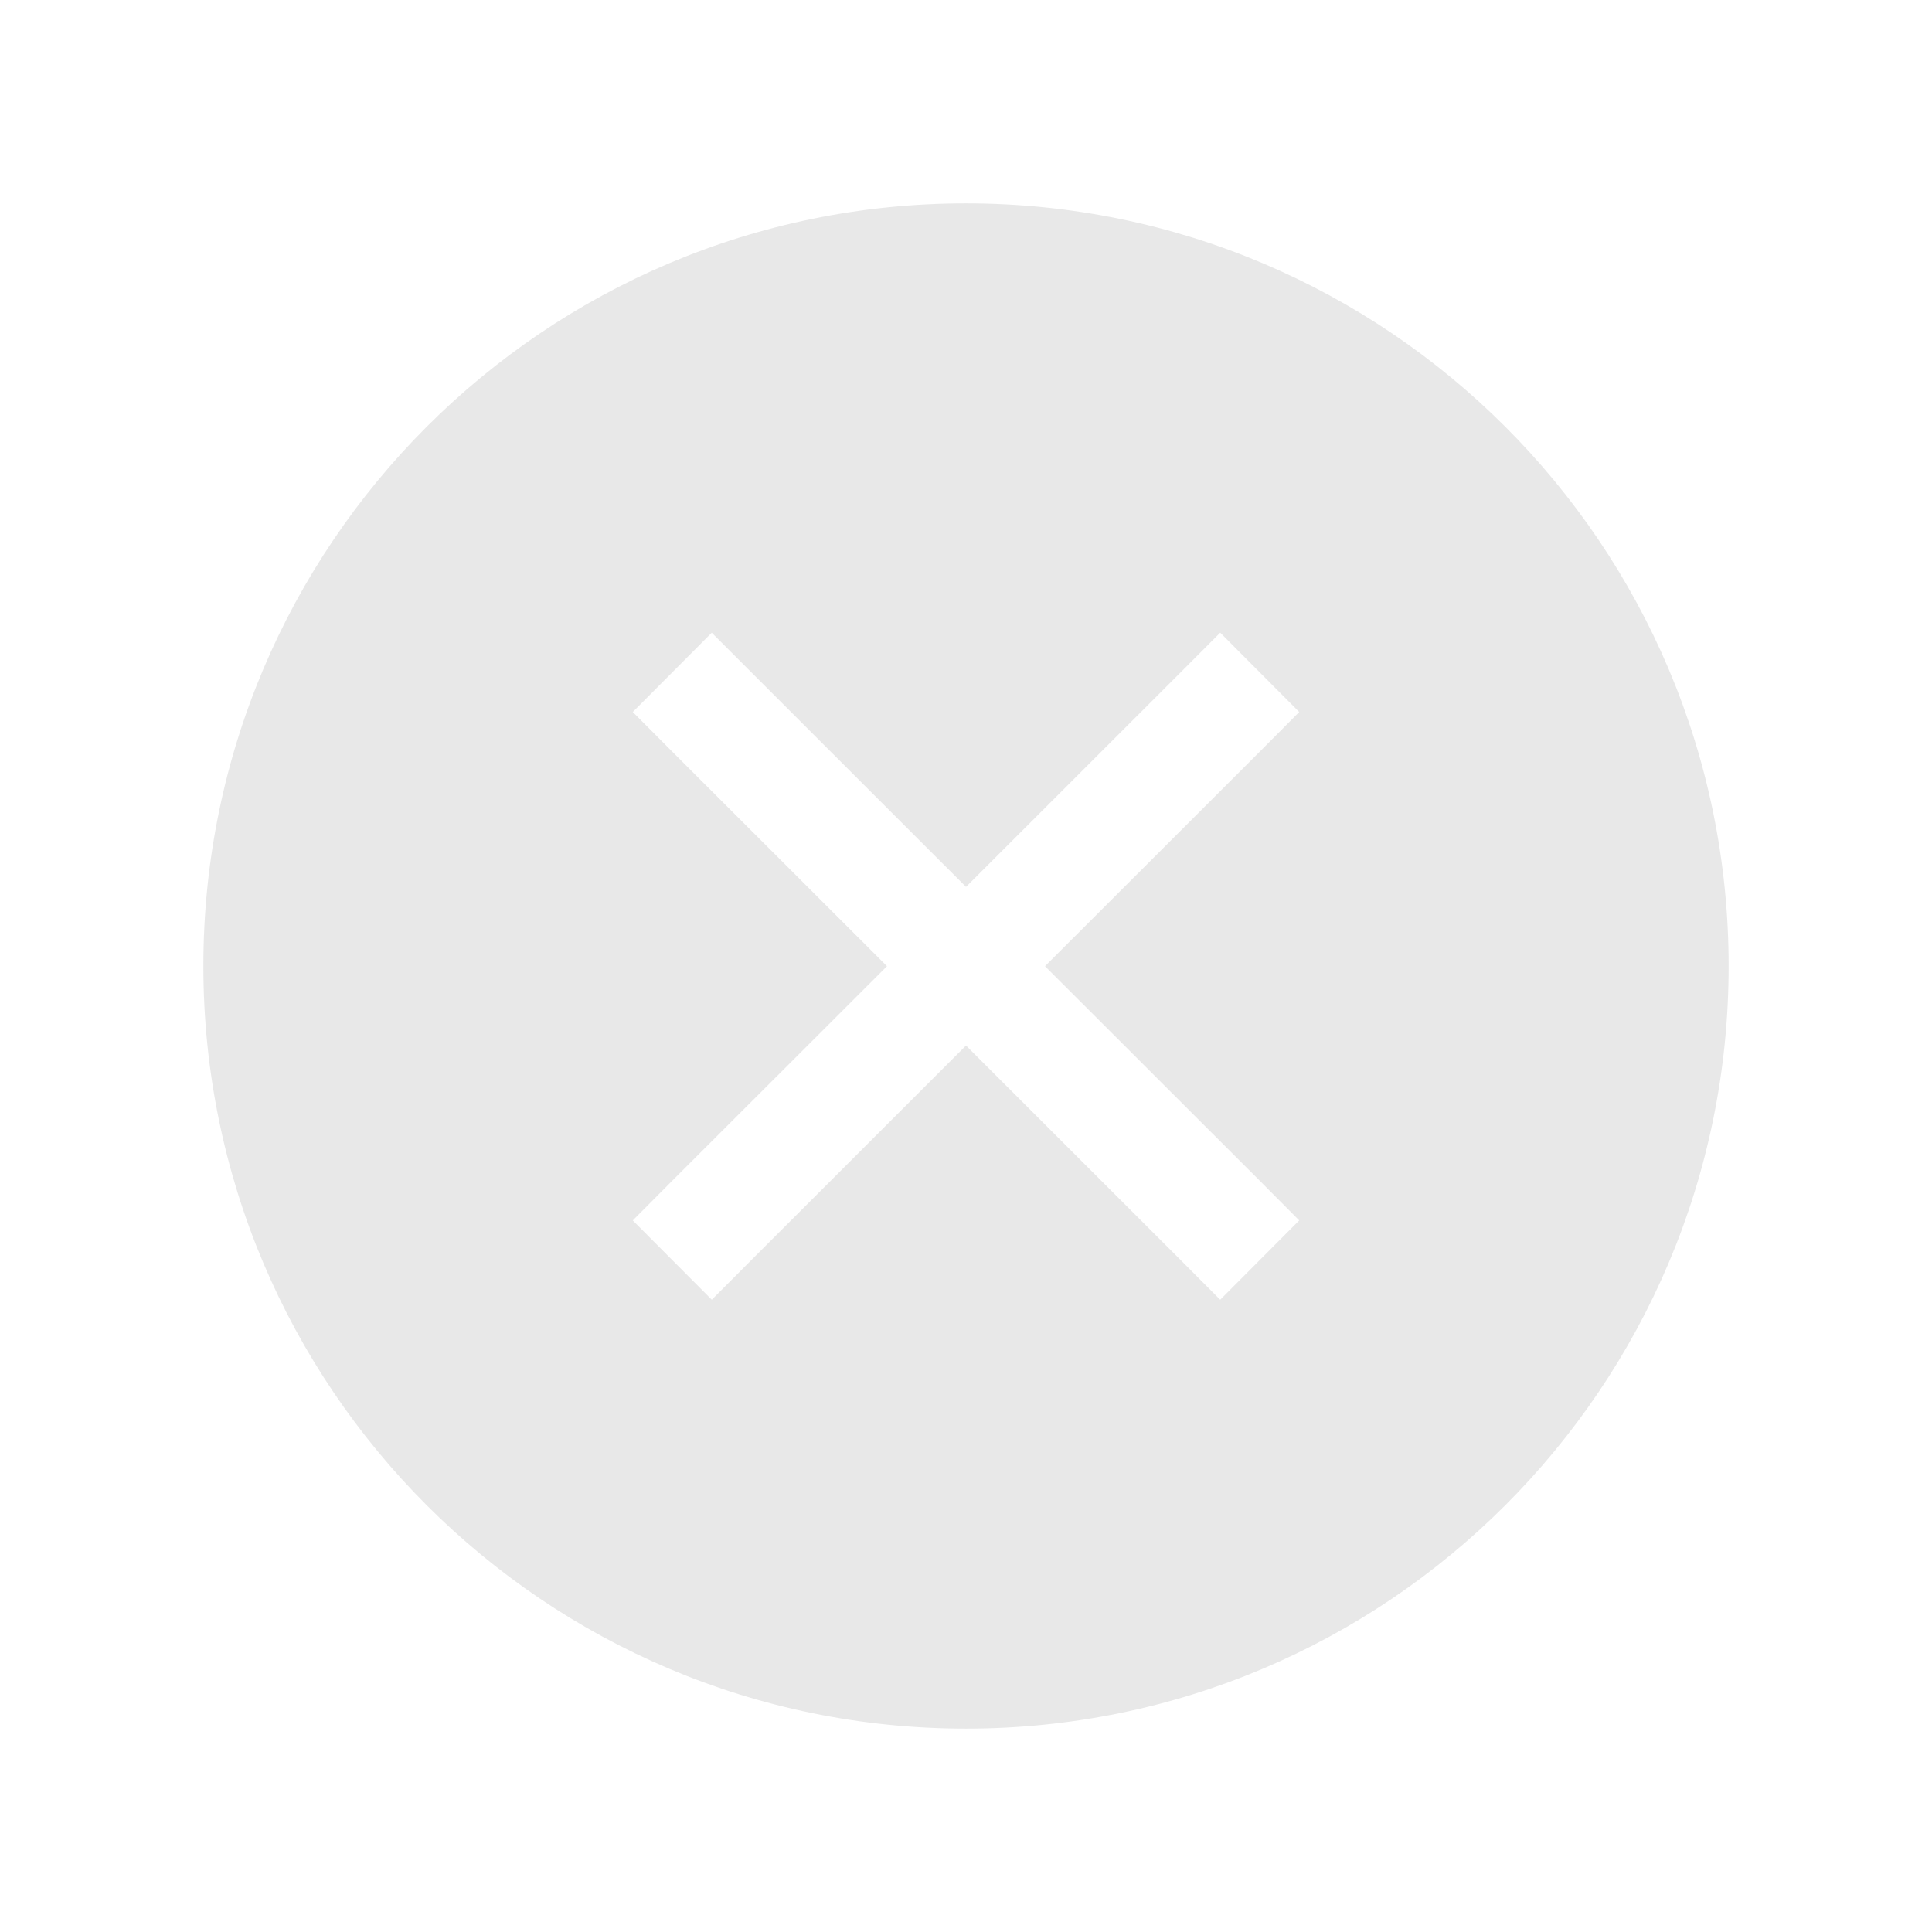
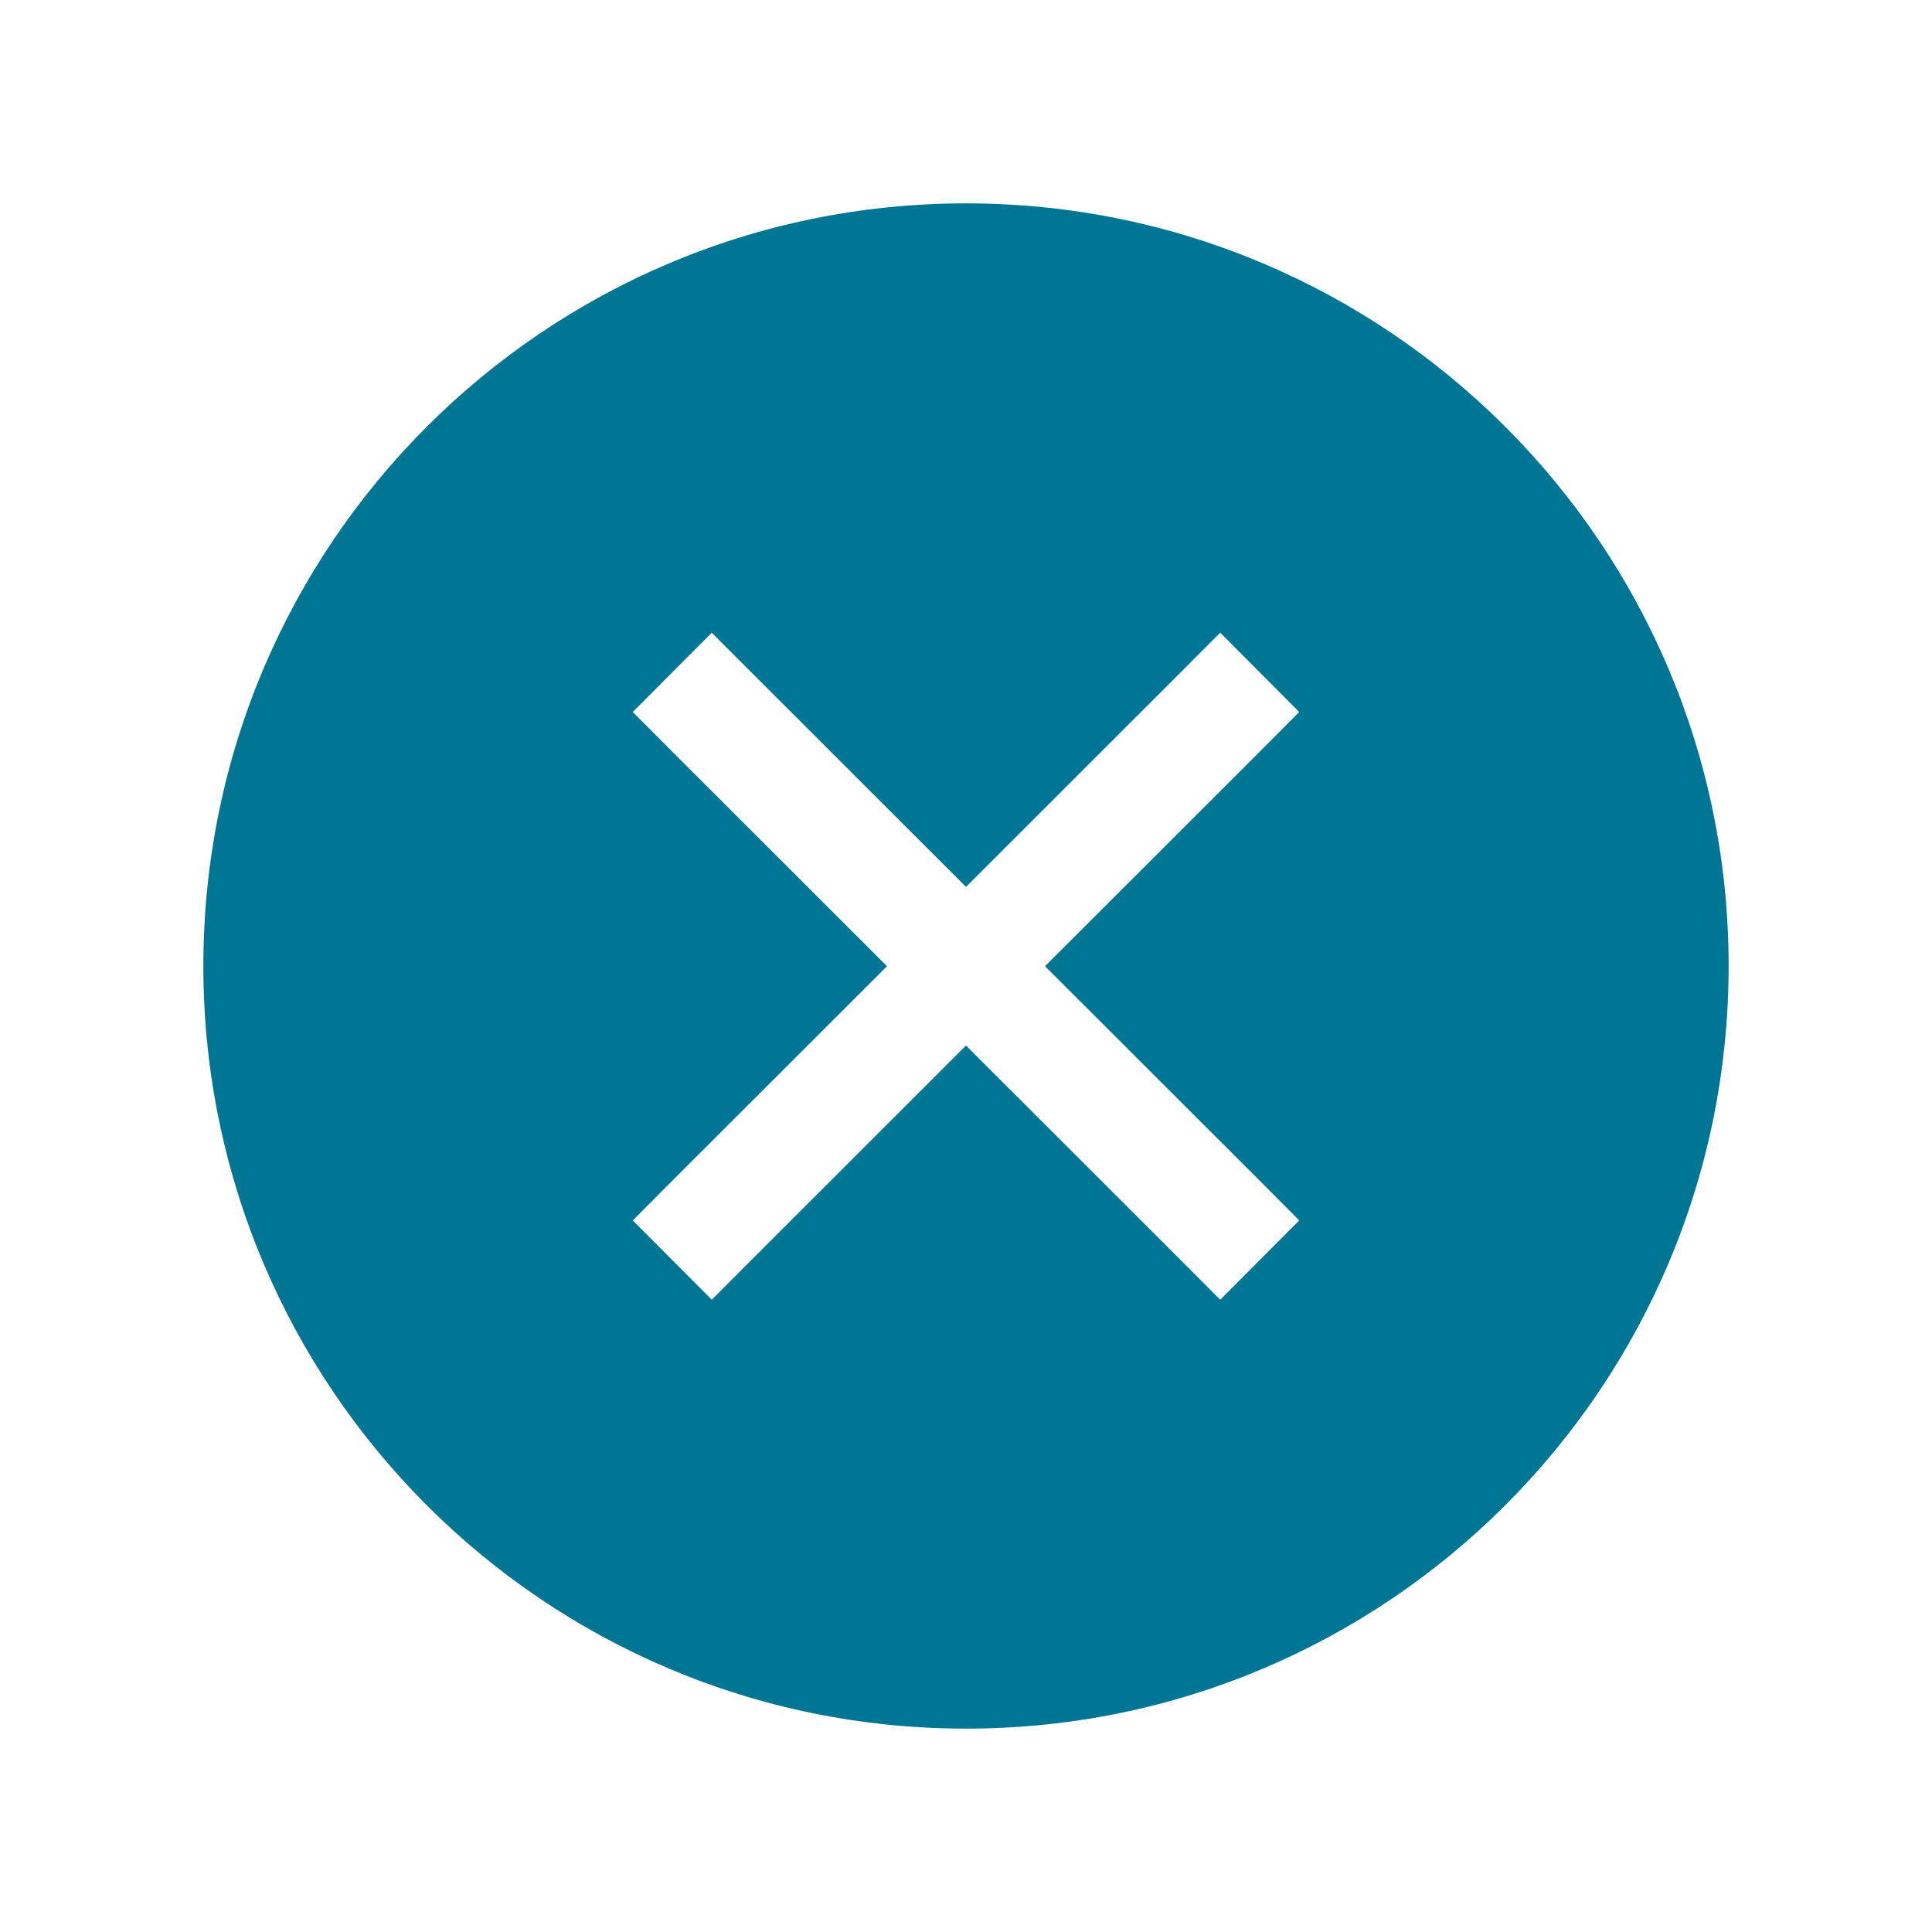
<svg xmlns="http://www.w3.org/2000/svg" id="svg4486" height="19" viewBox="0 0 19 19" width="19" version="1.1">
  <defs id="defs10" />
  <g id="layer1" transform="translate(290.21 -522.86)">
    <g id="g4117" transform="translate(-289.71 -511)">
-       <path id="path4119" style="color:#000000;fill:#e8e8e8;fill-opacity:1" d="m85.5 97.5a7.5 7.5 0 0 0 -7.5 7.5 7.5 7.5 0 0 0 7.5 7.5 7.5 7.5 0 0 0 7.5 -7.5 7.5 7.5 0 0 0 -7.5 -7.5zm-2.5 4.223 0.389 0.389l2.111 2.11 2.111-2.11 0.389-0.39 0.777 0.78-0.388 0.39-2.112 2.11 2.112 2.11 0.388 0.39-0.777 0.78-0.389-0.39-2.111-2.11-2.111 2.11-0.389 0.39-0.777-0.78 0.388-0.39 2.112-2.11-2.112-2.11-0.388-0.39 0.777-0.78z" transform="translate(-76.5 938.36)" />
+       <path id="path4119" style="color:#000000;fill:#007694;fill-opacity:1" d="m85.5 97.5a7.5 7.5 0 0 0 -7.5 7.5 7.5 7.5 0 0 0 7.5 7.5 7.5 7.5 0 0 0 7.5 -7.5 7.5 7.5 0 0 0 -7.5 -7.5zm-2.5 4.223 0.389 0.389l2.111 2.11 2.111-2.11 0.389-0.39 0.777 0.78-0.388 0.39-2.112 2.11 2.112 2.11 0.388 0.39-0.777 0.78-0.389-0.39-2.111-2.11-2.111 2.11-0.389 0.39-0.777-0.78 0.388-0.39 2.112-2.11-2.112-2.11-0.388-0.39 0.777-0.78z" transform="translate(-76.5 938.36)" />
      <rect id="rect4121" style="color:#000000;fill:none" height="19" width="19" y="1033.9" x="-0.5" />
    </g>
  </g>
</svg>
